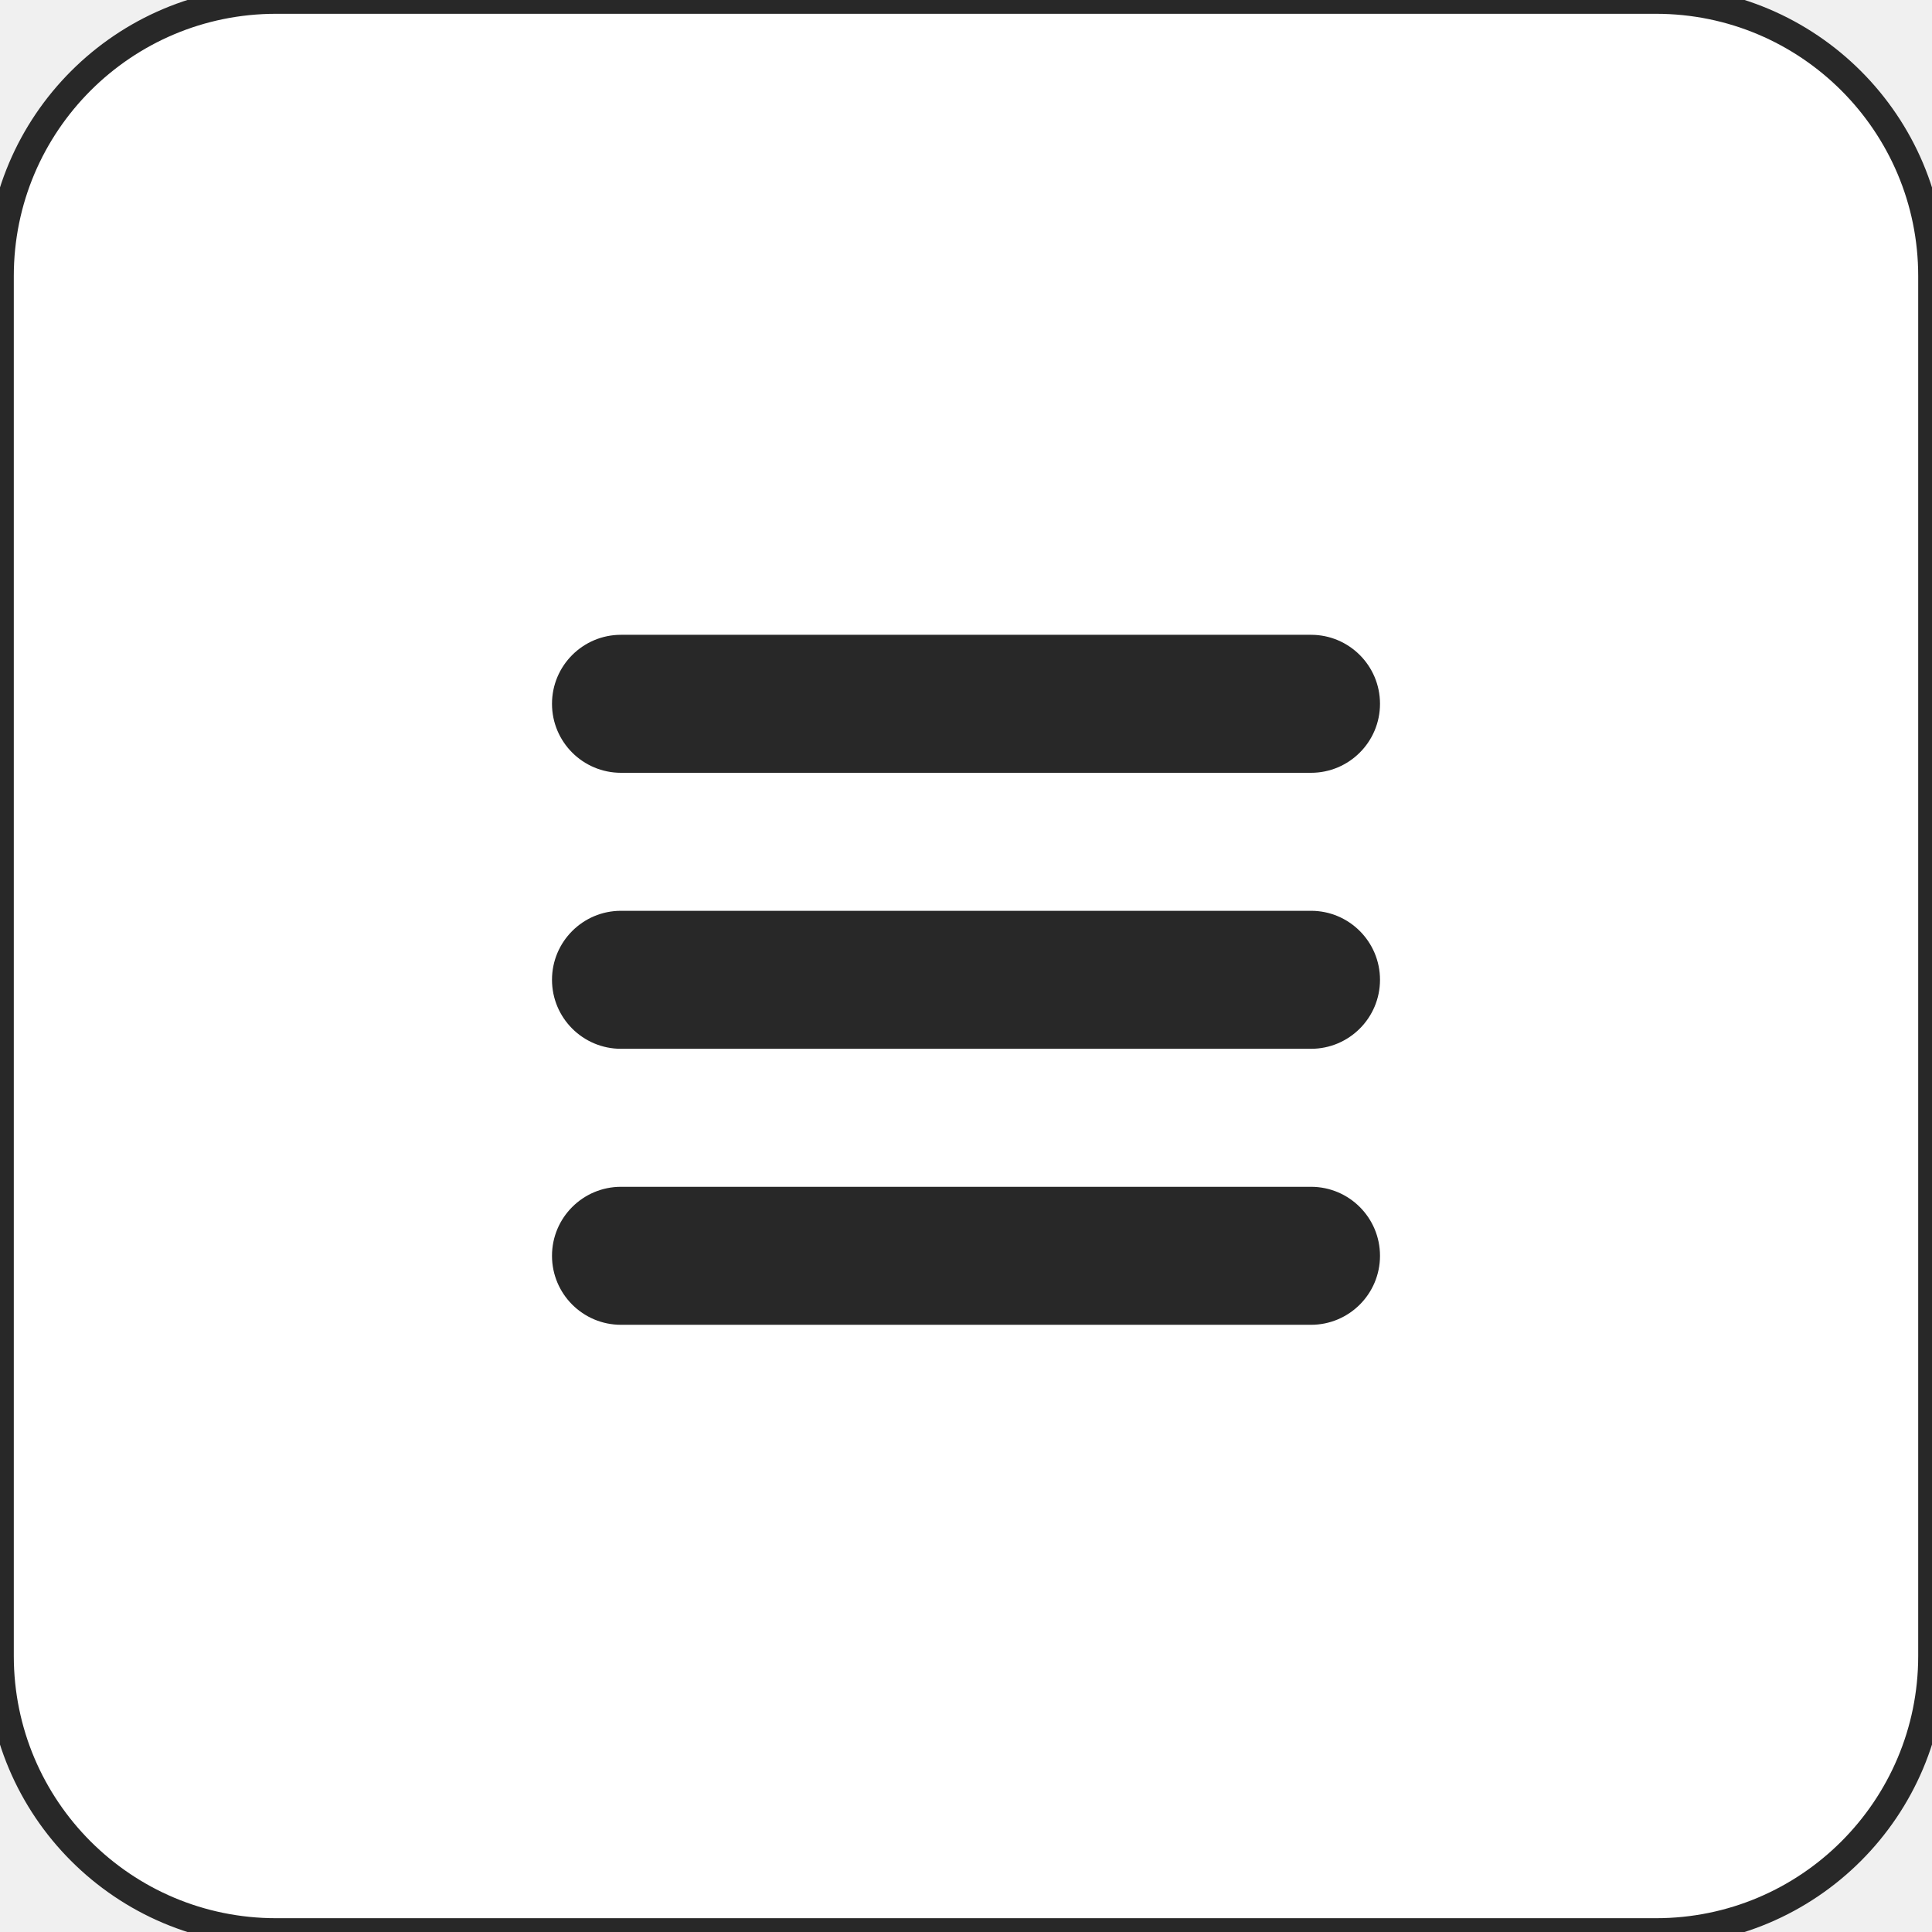
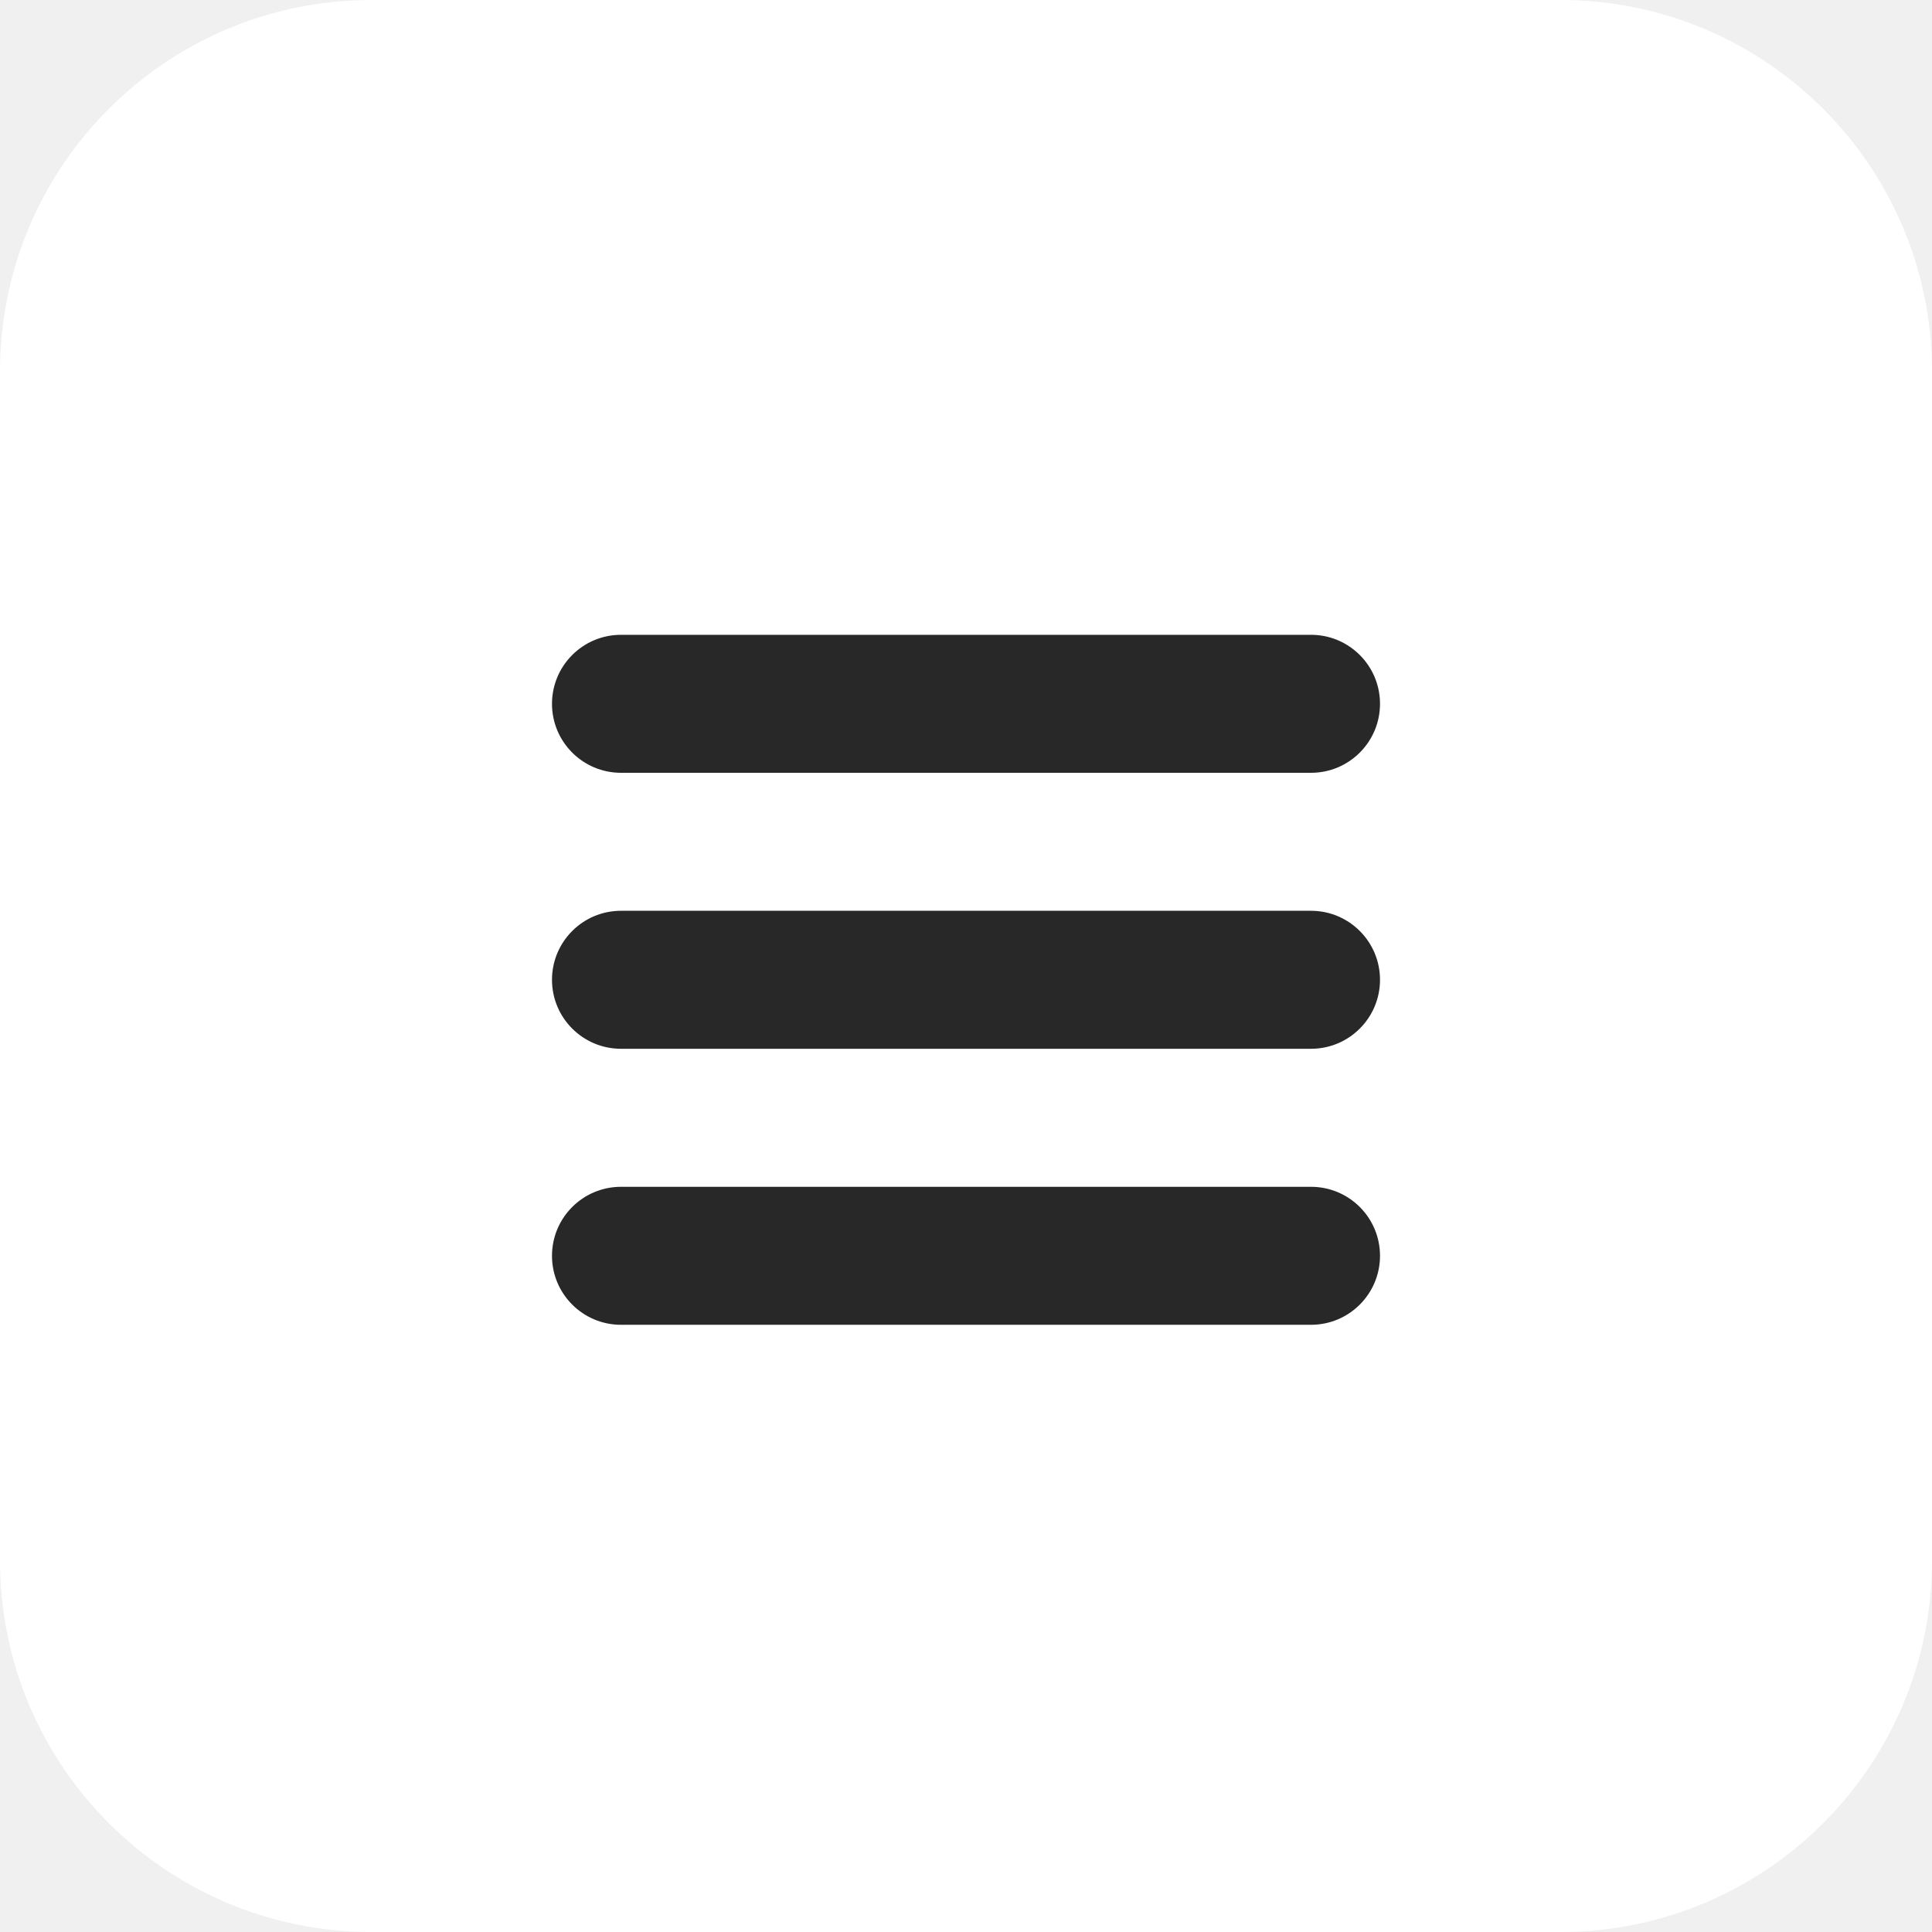
- <svg xmlns="http://www.w3.org/2000/svg" width="70" height="70" viewBox="0 0 70 70" fill="none">
-   <rect width="70" height="70" rx="10" fill="white" />
-   <rect width="70" height="70" rx="10" stroke="#282828" />
-   <rect x="20" y="23" width="30" height="5" rx="2.5" fill="#282828" />
-   <rect x="20" y="33" width="30" height="5" rx="2.5" fill="#282828" />
-   <rect x="20" y="43" width="30" height="5" rx="2.5" fill="#282828" />
+ <svg xmlns="http://www.w3.org/2000/svg" width="52" height="52" viewBox="0 0 52 52" fill="none">
+   <rect width="52" height="52" rx="10" fill="white" />
+   <rect x="14.857" y="17.086" width="22.286" height="3.714" rx="1.857" fill="#282828" />
+   <rect x="14.857" y="24.514" width="22.286" height="3.714" rx="1.857" fill="#282828" />
+   <rect x="14.857" y="31.943" width="22.286" height="3.714" rx="1.857" fill="#282828" />
</svg>
